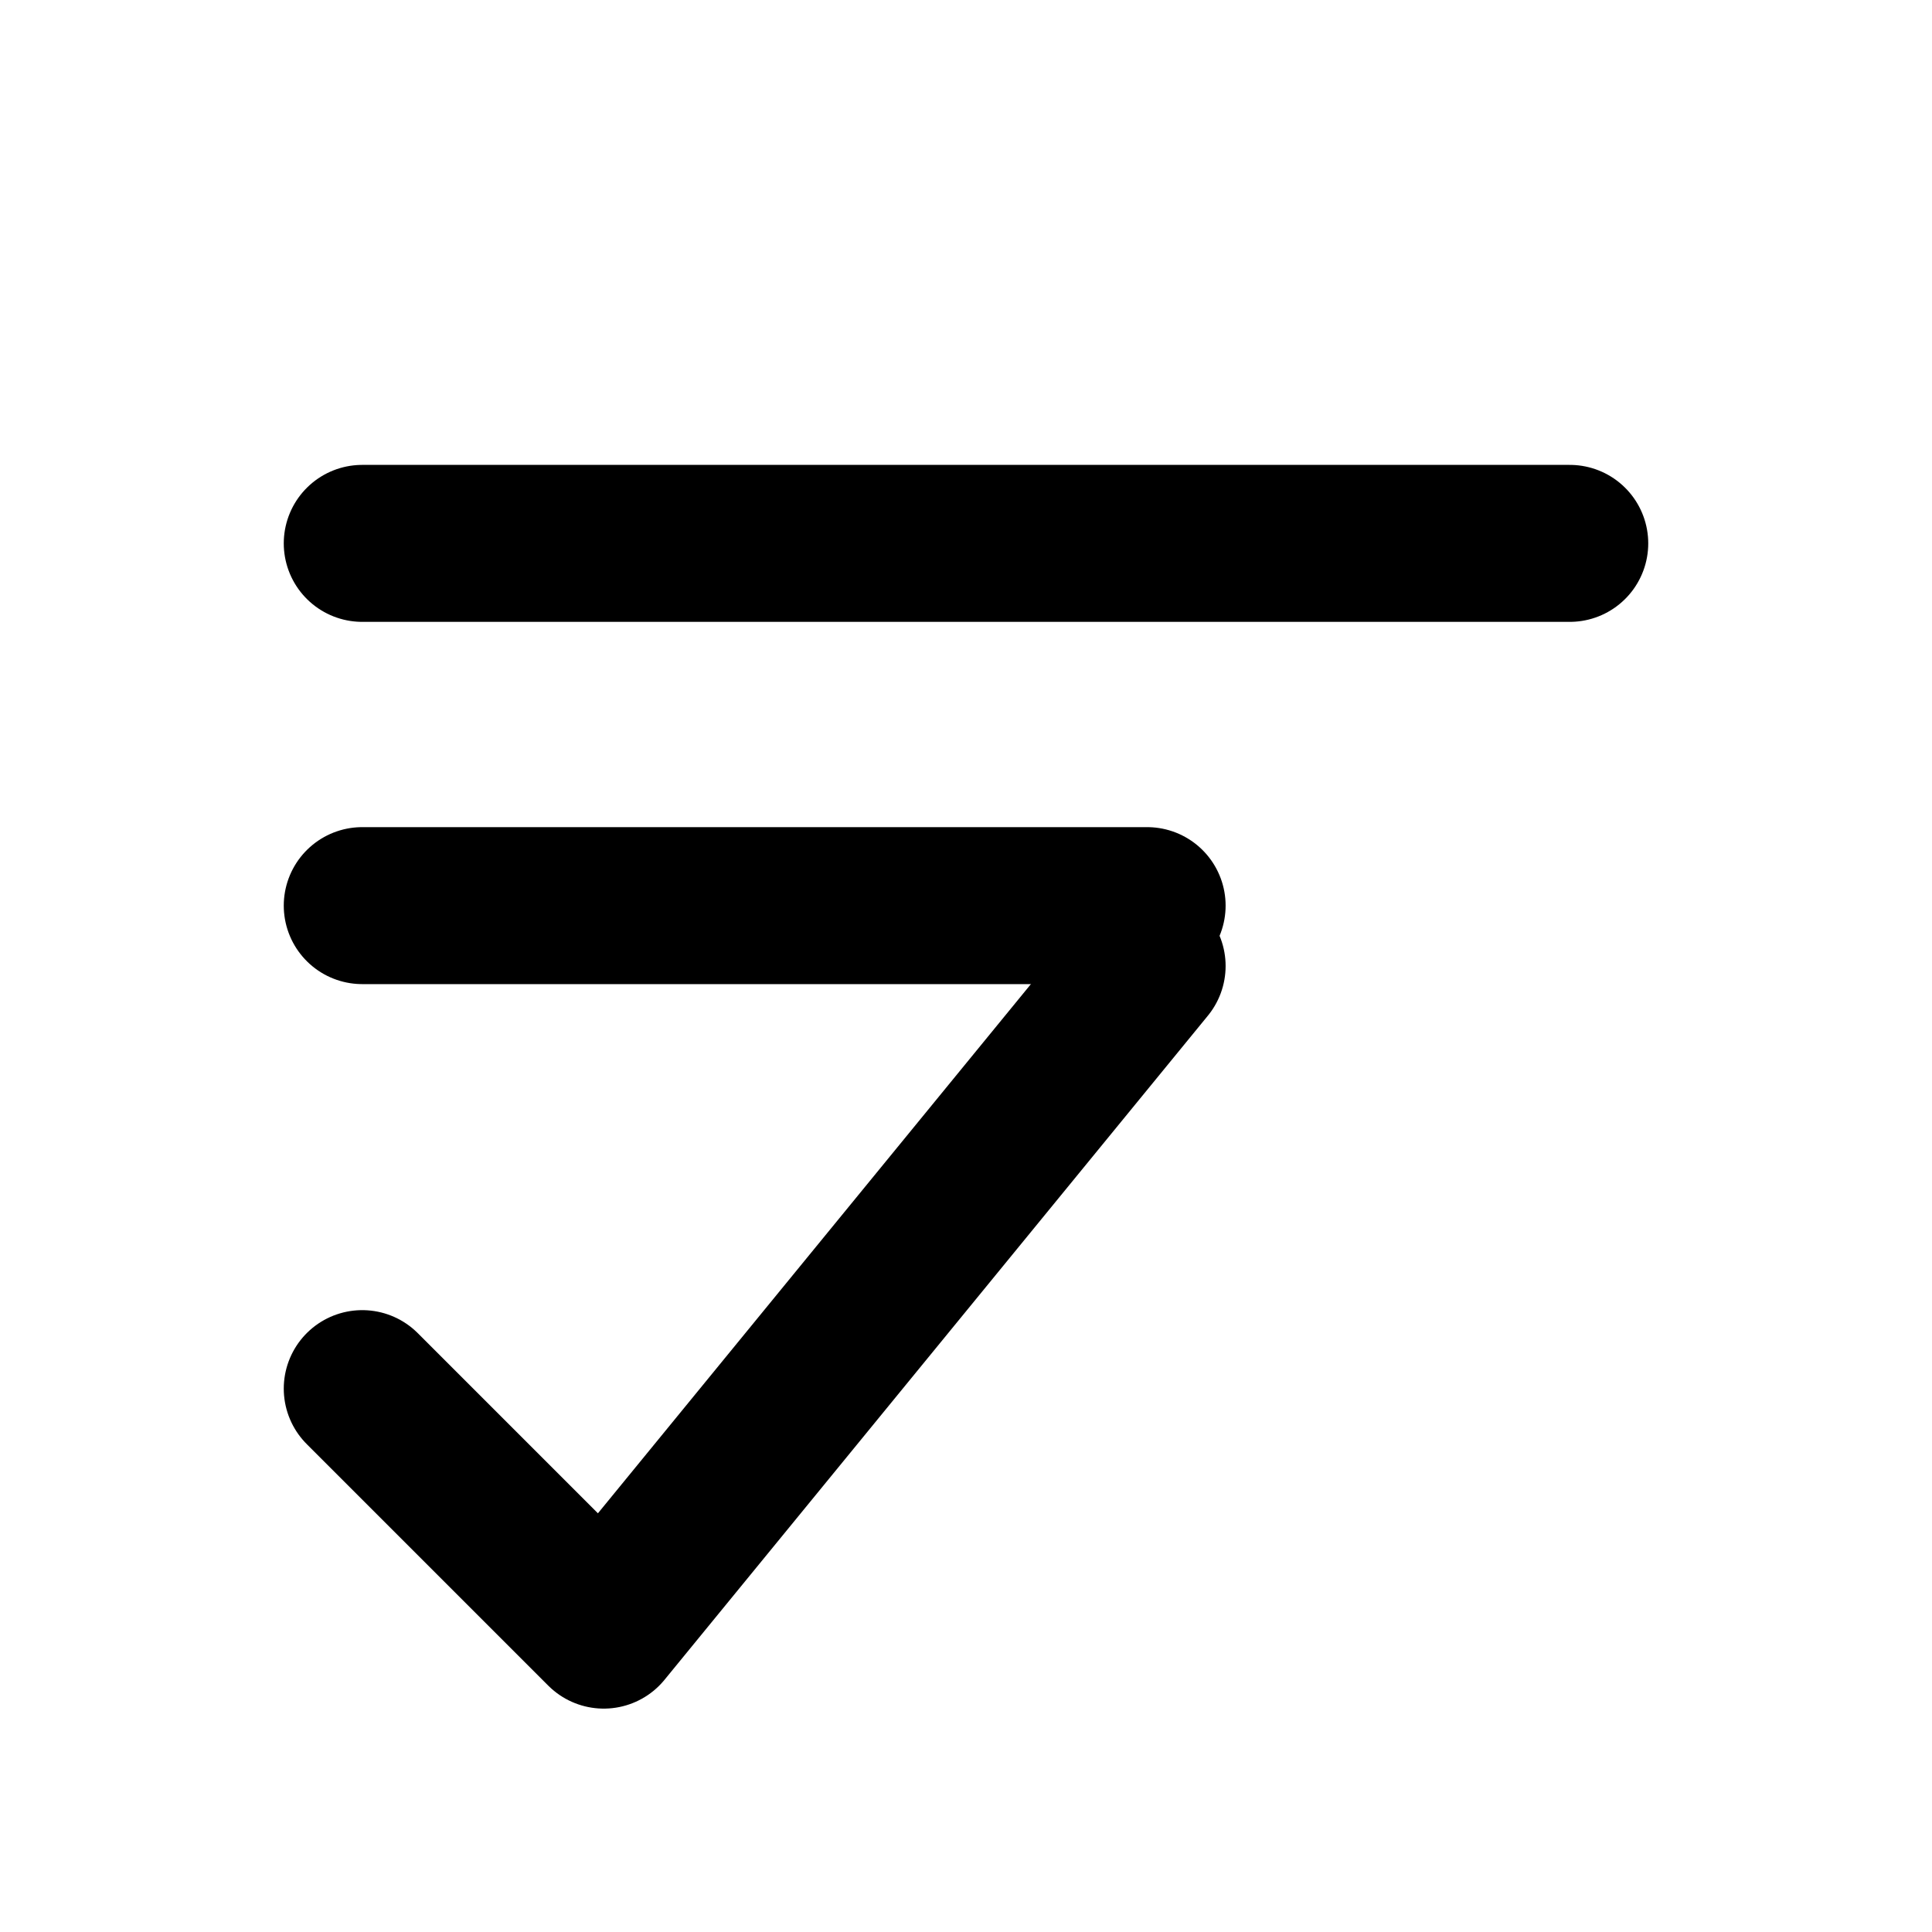
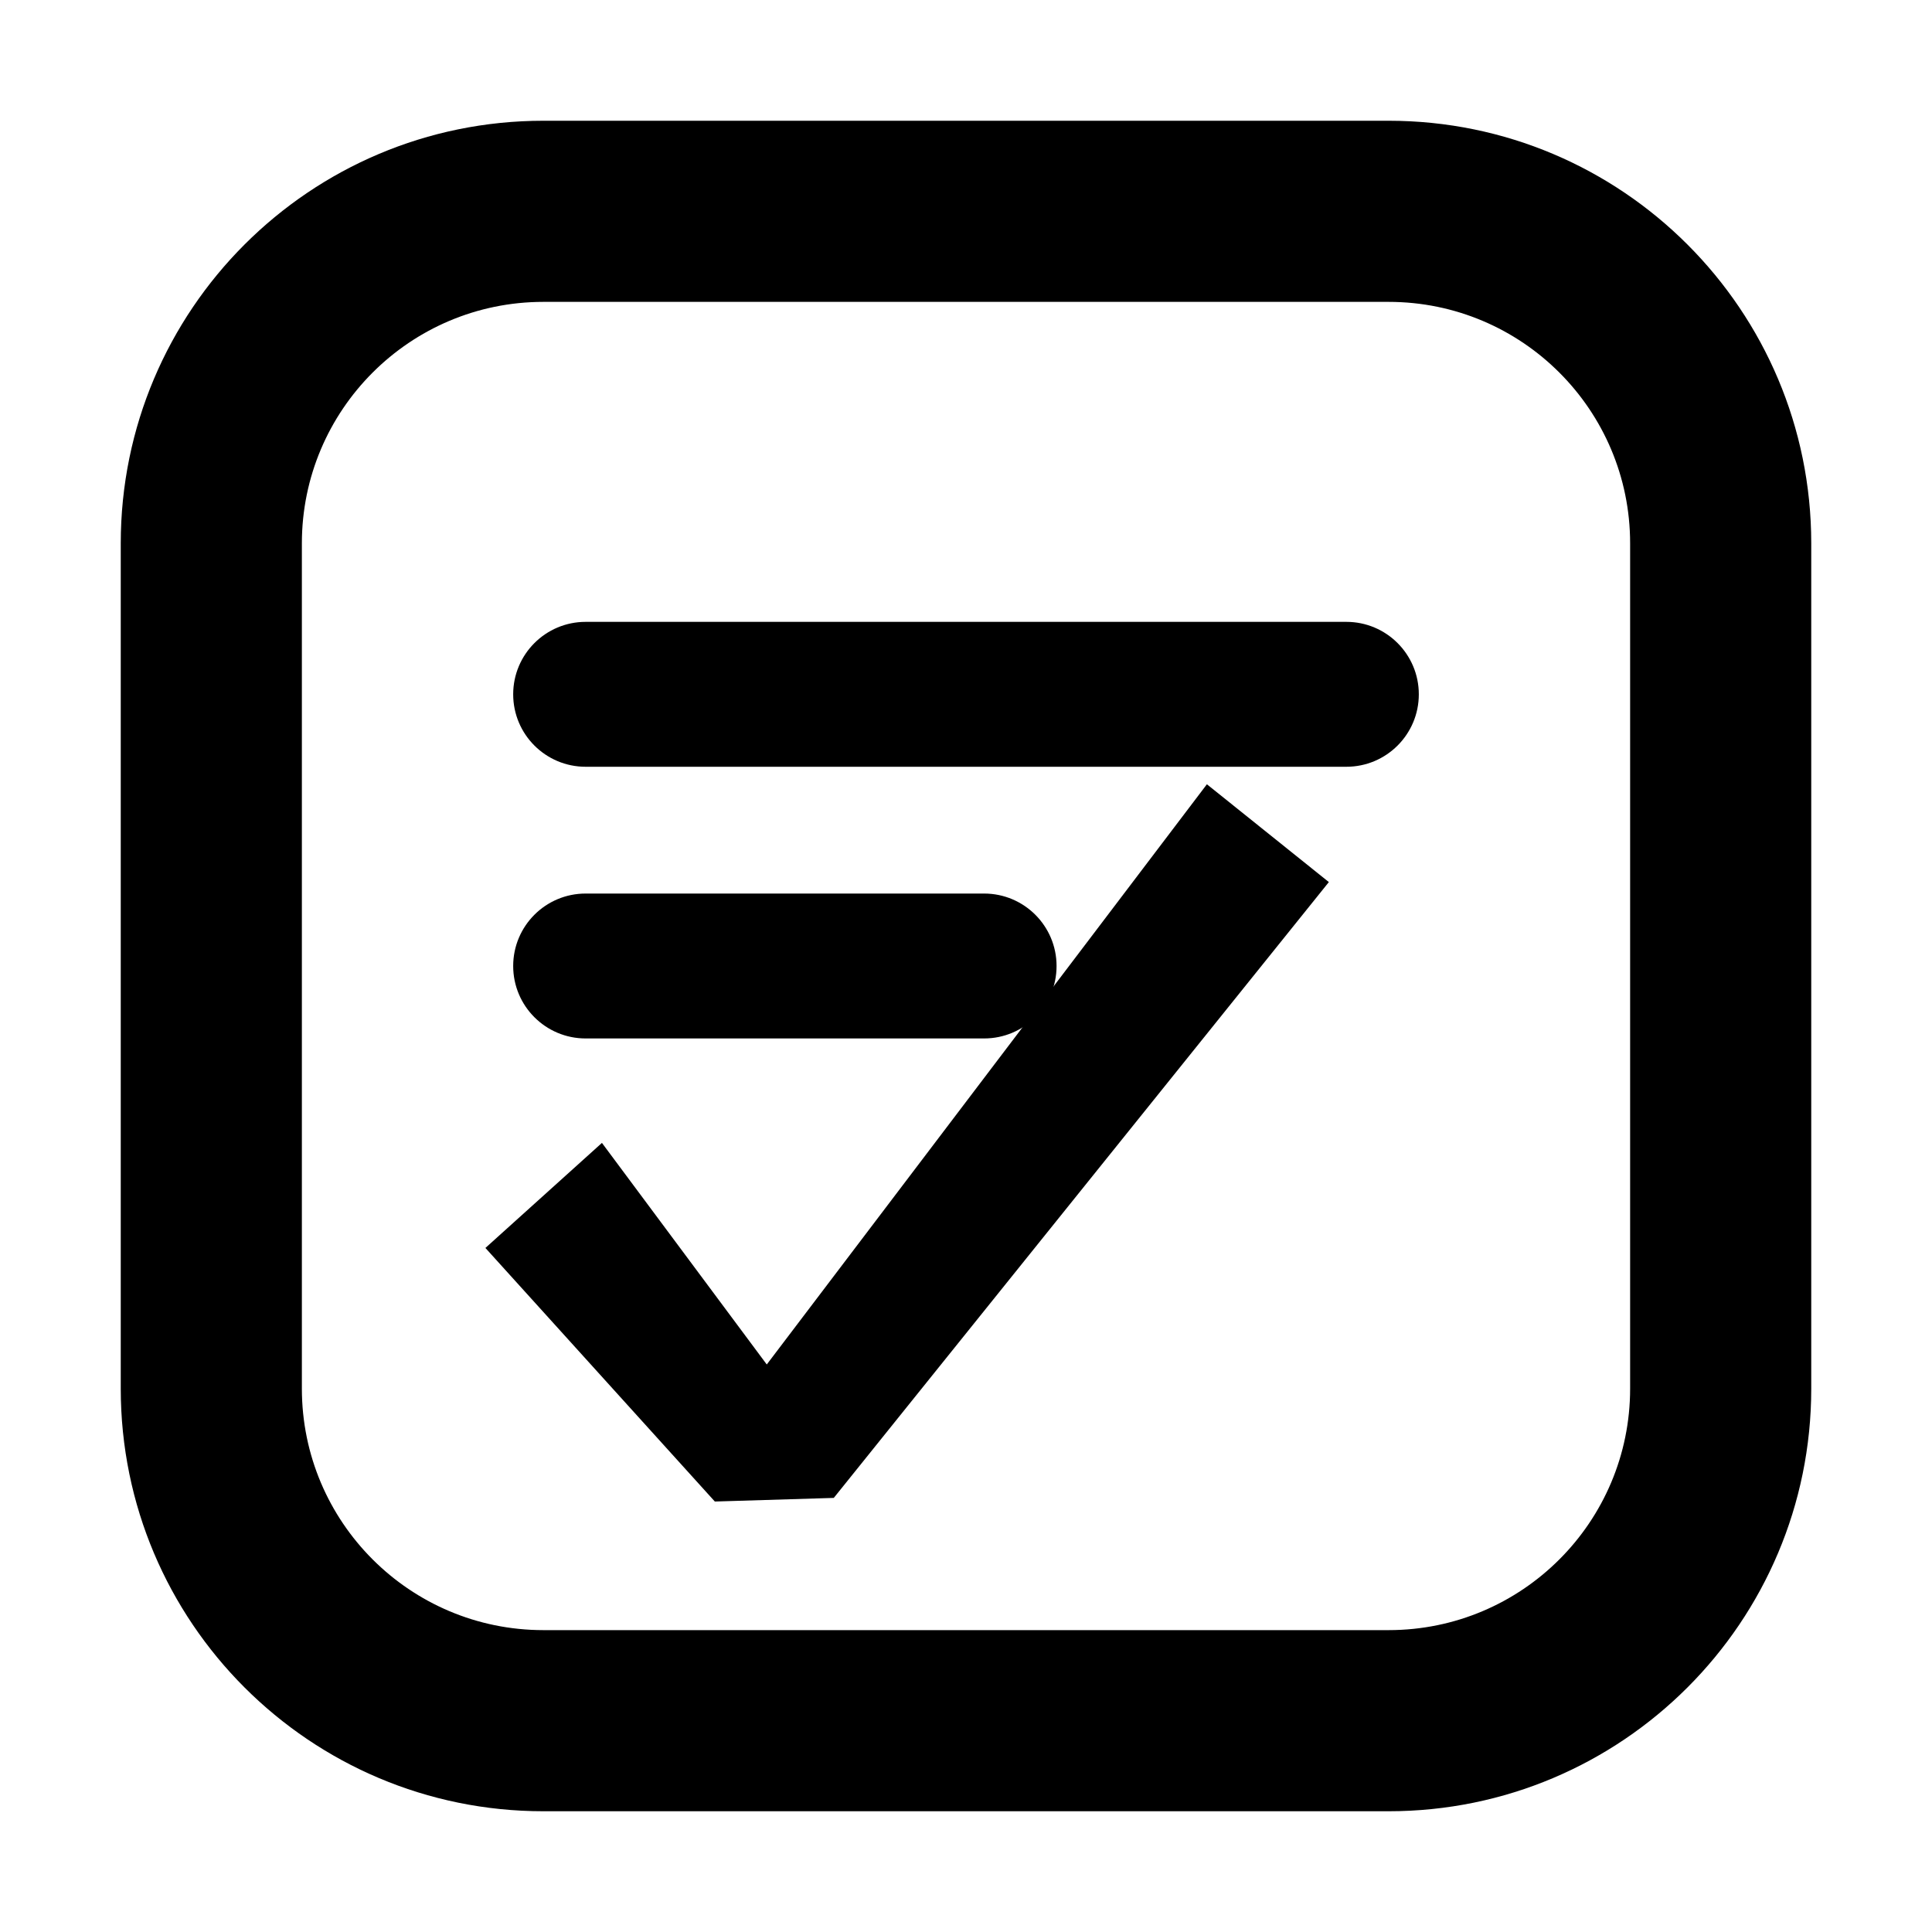
- <svg xmlns="http://www.w3.org/2000/svg" viewBox="0 0 32 32" fill="none" stroke="currentColor" stroke-width="2.6" stroke-linecap="round" stroke-linejoin="round">
-   <path d="M6 9h20" />
-   <path d="M6 15h13" />
-   <path d="M6 23l4 4 9-11" />
+ <svg xmlns="http://www.w3.org/2000/svg" viewBox="0 0 32 32">
+   <path fill-rule="evenodd" d="M9 2h14a7 7 0 0 1 7 7v14a7 7 0 0 1-7 7H9a7 7 0 0 1-7-7V9a7 7 0 0 1 7-7Zm0 3a4 4 0 0 0-4 4v14a4 4 0 0 0 4 4h14a4 4 0 0 0 4-4V9a4 4 0 0 0-4-4Z" />
+   <rect x="8.5" y="10.3" width="15" height="2.4" rx="1.2" />
+   <rect x="8.5" y="14.8" width="9" height="2.4" rx="1.2" />
+   <path d="M8.04 20.67 11.84 24.87 13.81 24.81 22.01 14.61 19.99 12.99 12.7 22.6 9.97 18.93Z" />
</svg>
